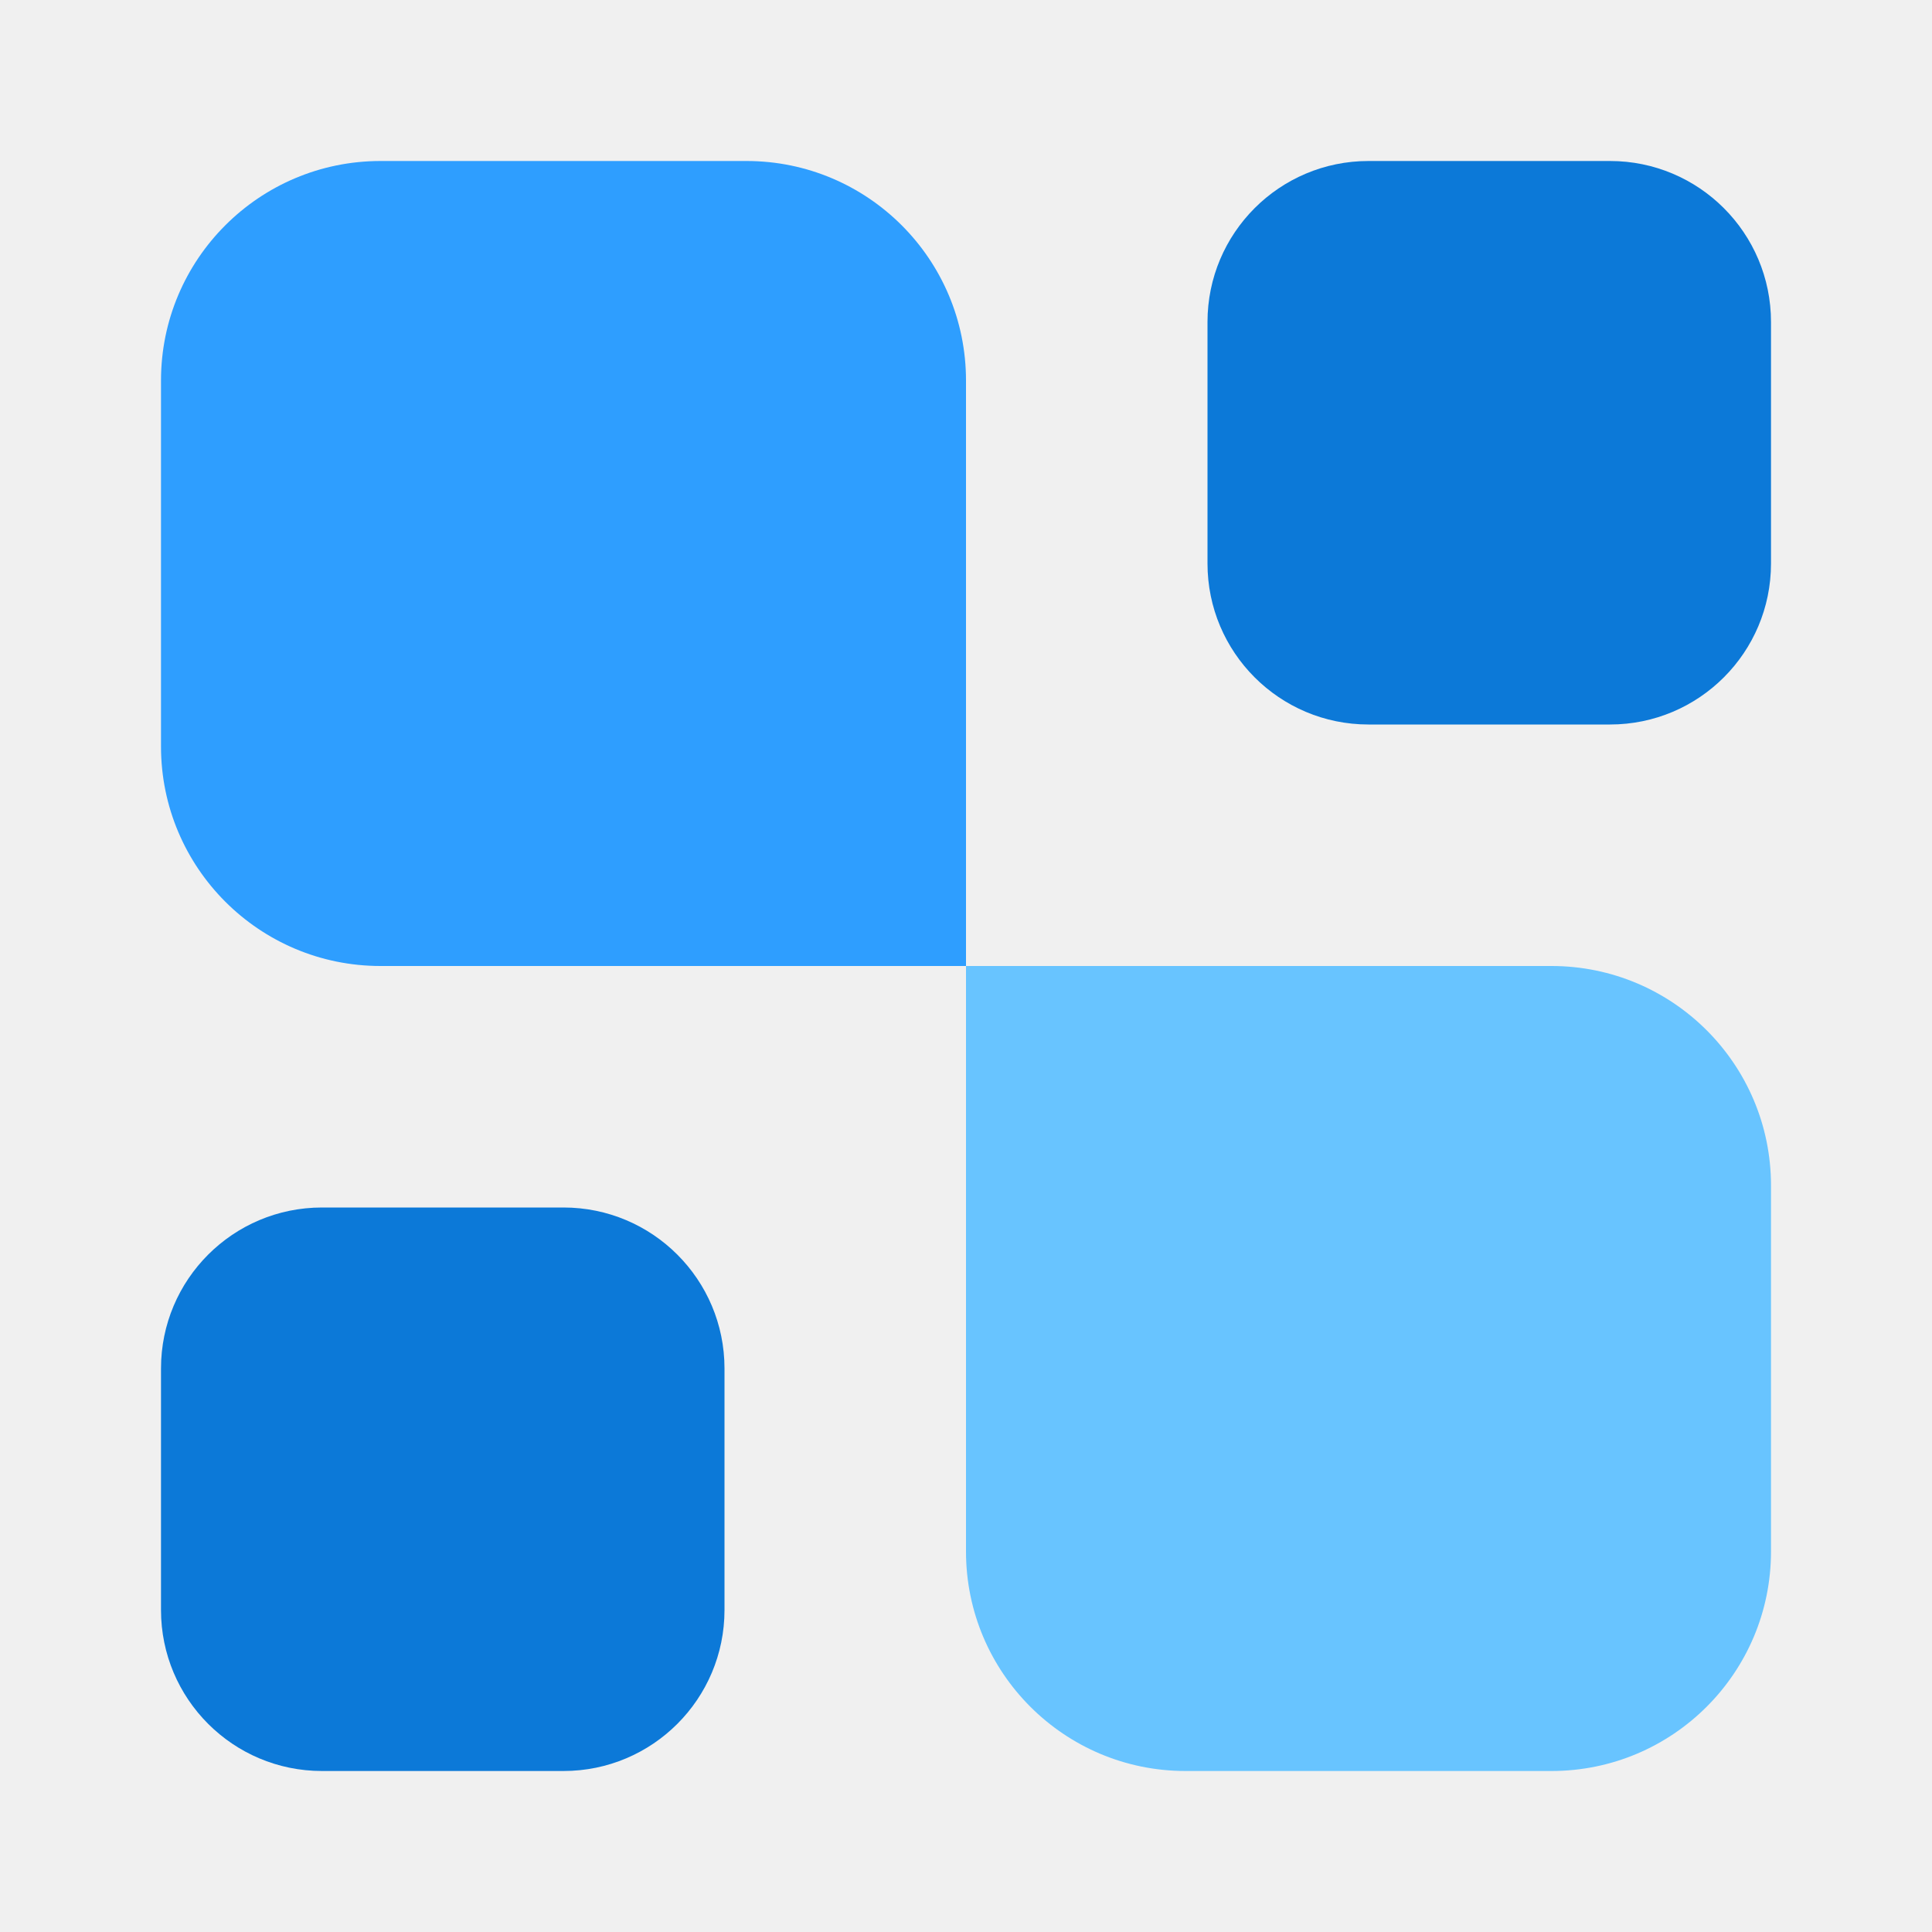
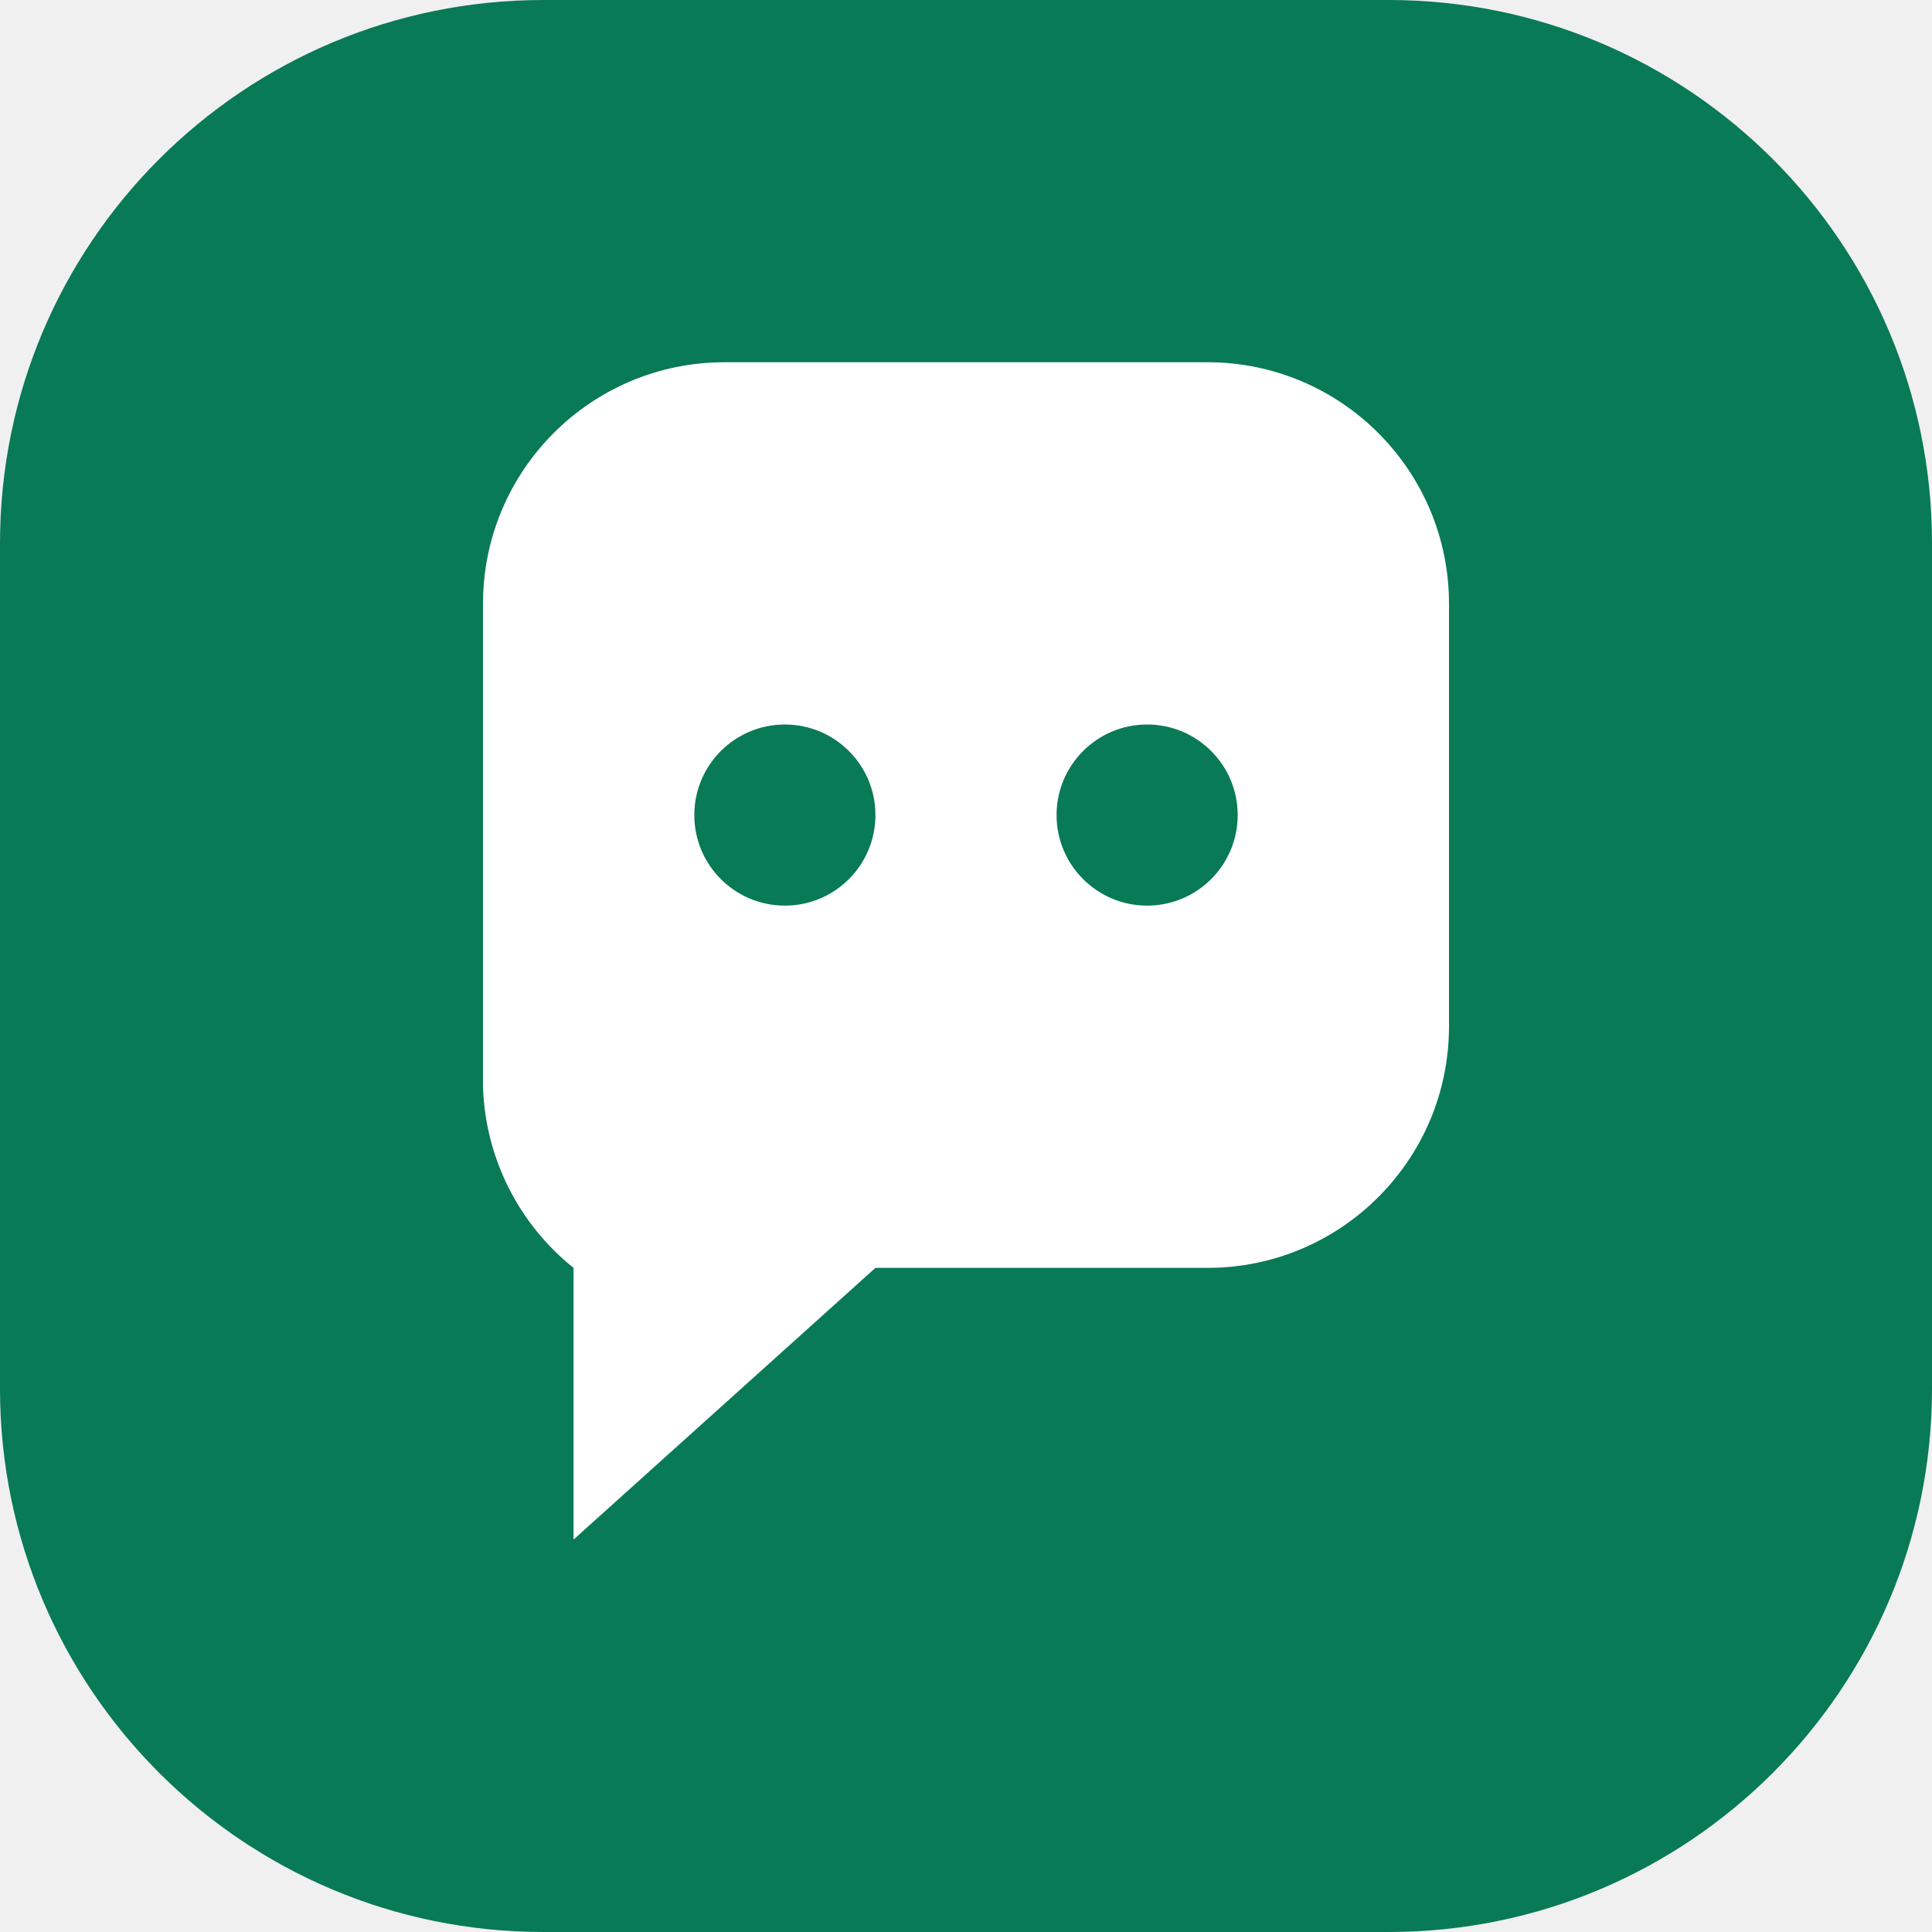
- <svg xmlns="http://www.w3.org/2000/svg" width="24" height="24" viewBox="0 0 24 24" fill="none">
-   <path d="M22 19.273C22 20.779 20.779 22 19.273 22H14.727C13.221 22 12 20.779 12 19.273V12H19.273C20.779 12 22 13.221 22 14.727V19.273Z" fill="#68C4FF" />
-   <path d="M20 2C21.105 2 22 2.895 22 4V7C22 8.105 21.105 9 20 9H17C15.895 9 15 8.105 15 7V4C15 2.895 15.895 2 17 2H20Z" fill="#0C79D8" />
-   <path d="M7 15C8.105 15 9 15.895 9 17V20C9 21.105 8.105 22 7 22H4C2.895 22 2 21.105 2 20V17C2 15.895 2.895 15 4 15H7Z" fill="#0C79D8" />
-   <path d="M12 12H4.727C3.221 12 2 10.779 2 9.273V4.727C2 3.221 3.221 2 4.727 2H9.273C10.779 2 12 3.221 12 4.727V12Z" fill="#2E9EFF" />
+ <svg xmlns="http://www.w3.org/2000/svg" viewBox="0 0 64 64">
+   <rect width="64" height="64" rx="18" fill="#087a55" />
+   <path d="M16 20a8 8 0 0 1 8-8h16a8 8 0 0 1 8 8v14a8 8 0 0 1-8 8H29l-10 9v-9a8 8 0 0 1-3-6V20Z" fill="#fff" />
+   <circle cx="26" cy="27" r="3" fill="#087a55" />
+   <circle cx="38" cy="27" r="3" fill="#087a55" />
</svg>
